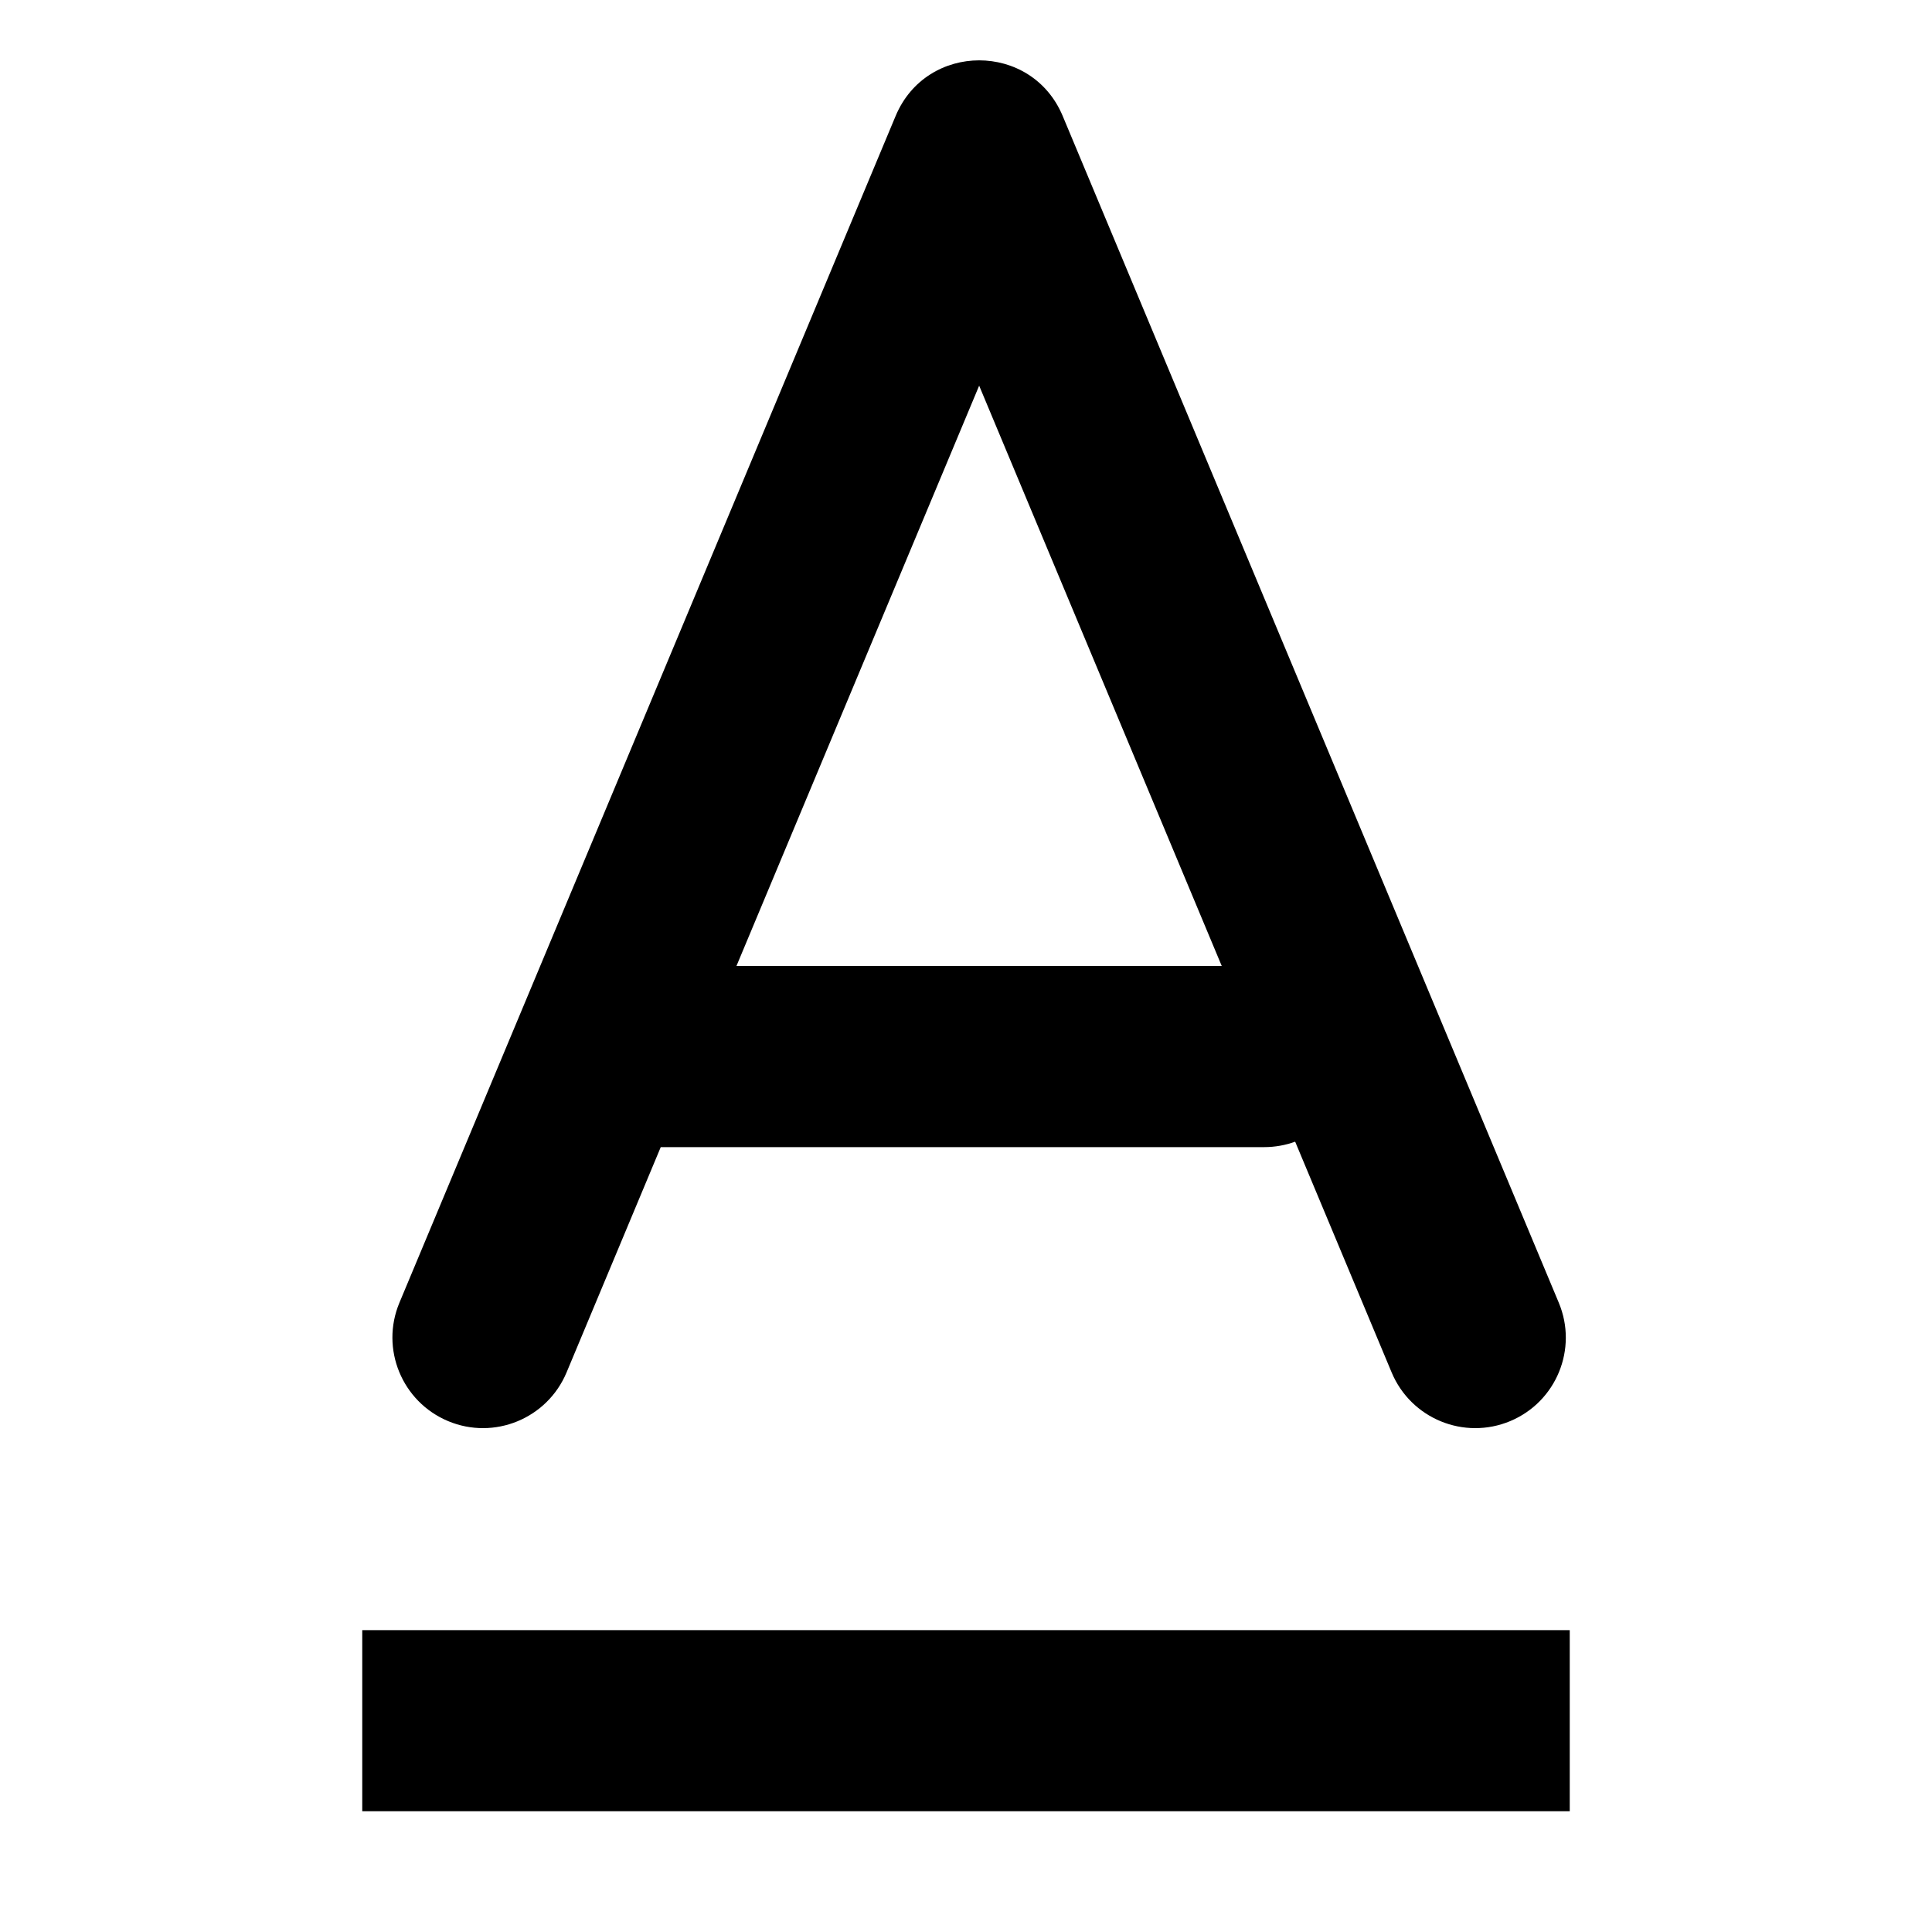
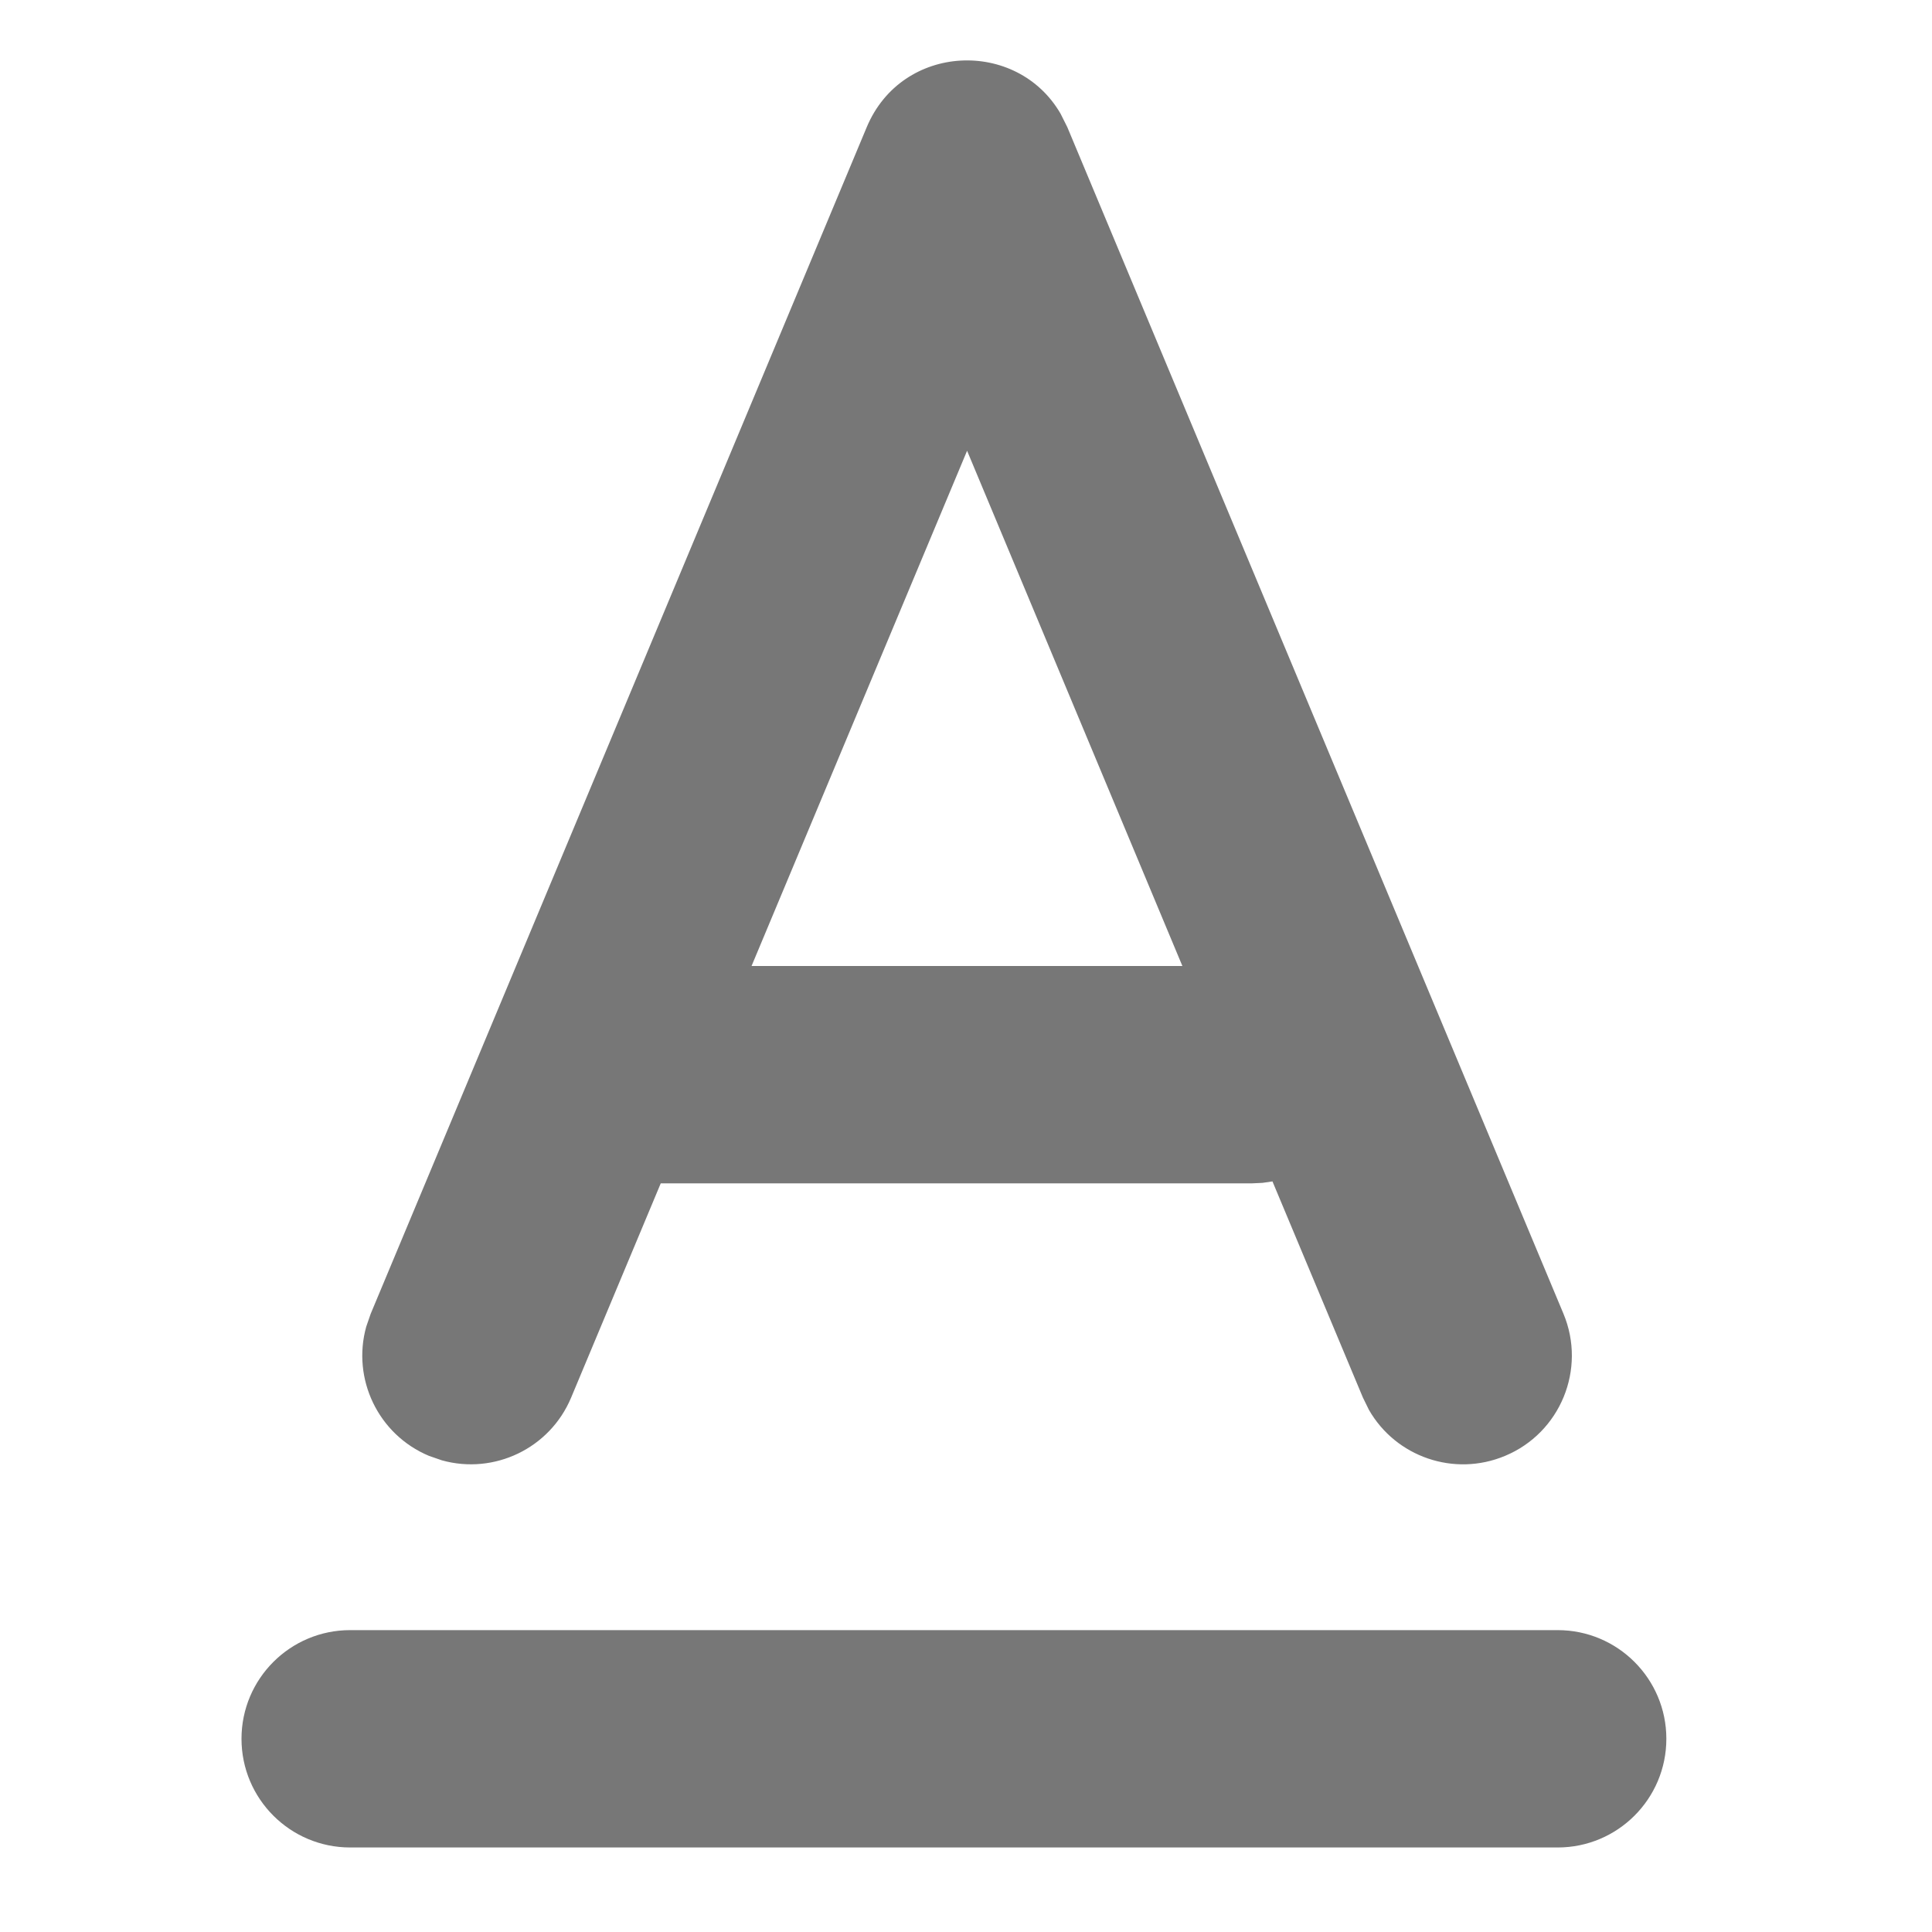
<svg xmlns="http://www.w3.org/2000/svg" viewBox="0 0 16 16">
-   <path d="M6.099,8 L10.118,8 L8.109,3.194 L6.099,8 L6.099,8 Z M5.472,9.5 L4.692,11.366 C4.532,11.748 4.093,11.929 3.711,11.769 C3.329,11.609 3.148,11.17 3.308,10.788 L7.417,0.961 C7.674,0.346 8.544,0.346 8.801,0.961 L12.909,10.788 C13.069,11.17 12.889,11.609 12.507,11.769 C12.124,11.929 11.685,11.748 11.525,11.366 L10.726,9.455 C10.646,9.484 10.559,9.5 10.469,9.5 L5.472,9.5 Z M3,15 L3,13.5 L13,13.5 L13,15 L3,15 Z" />
+   <path fill="#777" d="M12.9,13.5 C13.397,13.5 13.8,13.903 13.8,14.4 C13.8,14.897 13.397,15.3 12.9,15.3 L12.9,15.3 L2.9,15.3 C2.403,15.3 2,14.897 2,14.4 C2,13.903 2.403,13.5 2.9,13.5 L2.9,13.5 Z M8.784,0.943 L8.839,1.053 L12.948,10.88 C13.139,11.338 12.923,11.866 12.464,12.057 C12.041,12.234 11.559,12.064 11.337,11.676 L11.287,11.574 L10.538,9.784 L10.455,9.796 L10.455,9.796 L10.369,9.8 L5.472,9.8 L4.73,11.574 C4.553,11.997 4.091,12.214 3.66,12.094 L3.553,12.057 C3.13,11.88 2.913,11.417 3.033,10.987 L3.07,10.88 L7.178,1.053 C7.47,0.355 8.423,0.318 8.784,0.943 Z M8.009,3.733 L6.224,8 L9.792,8 L8.009,3.733 Z" />
</svg>
